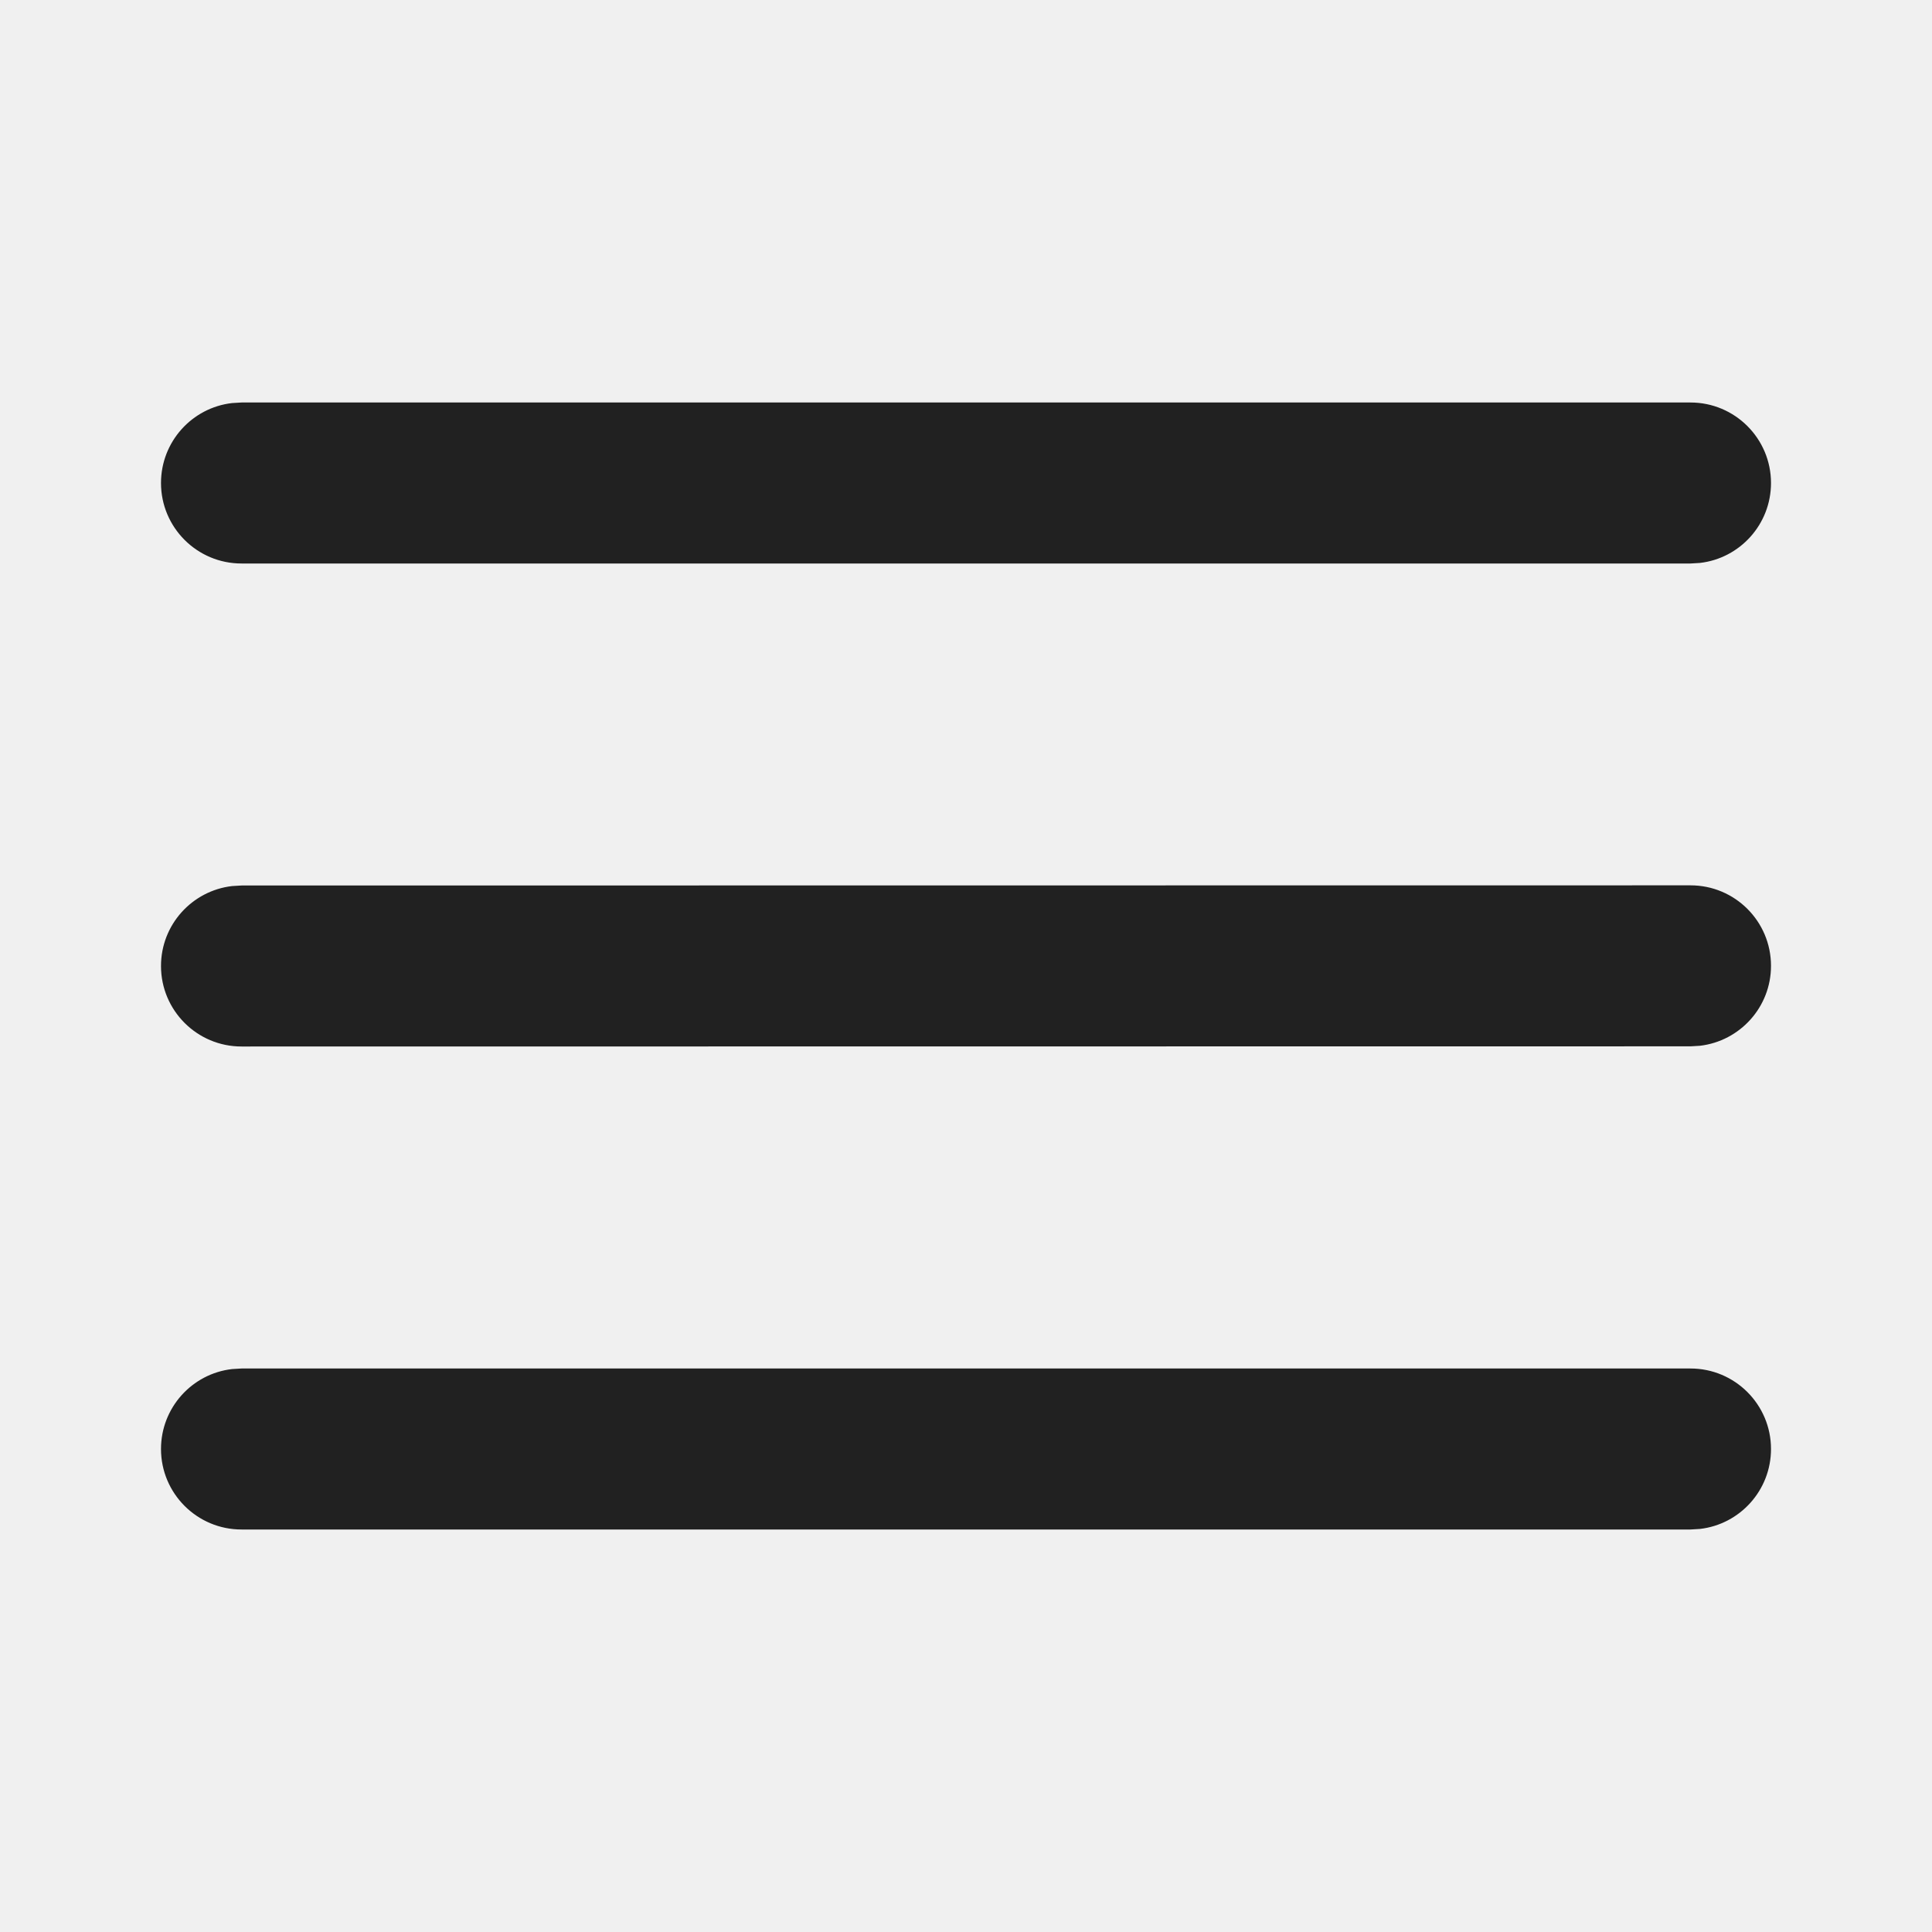
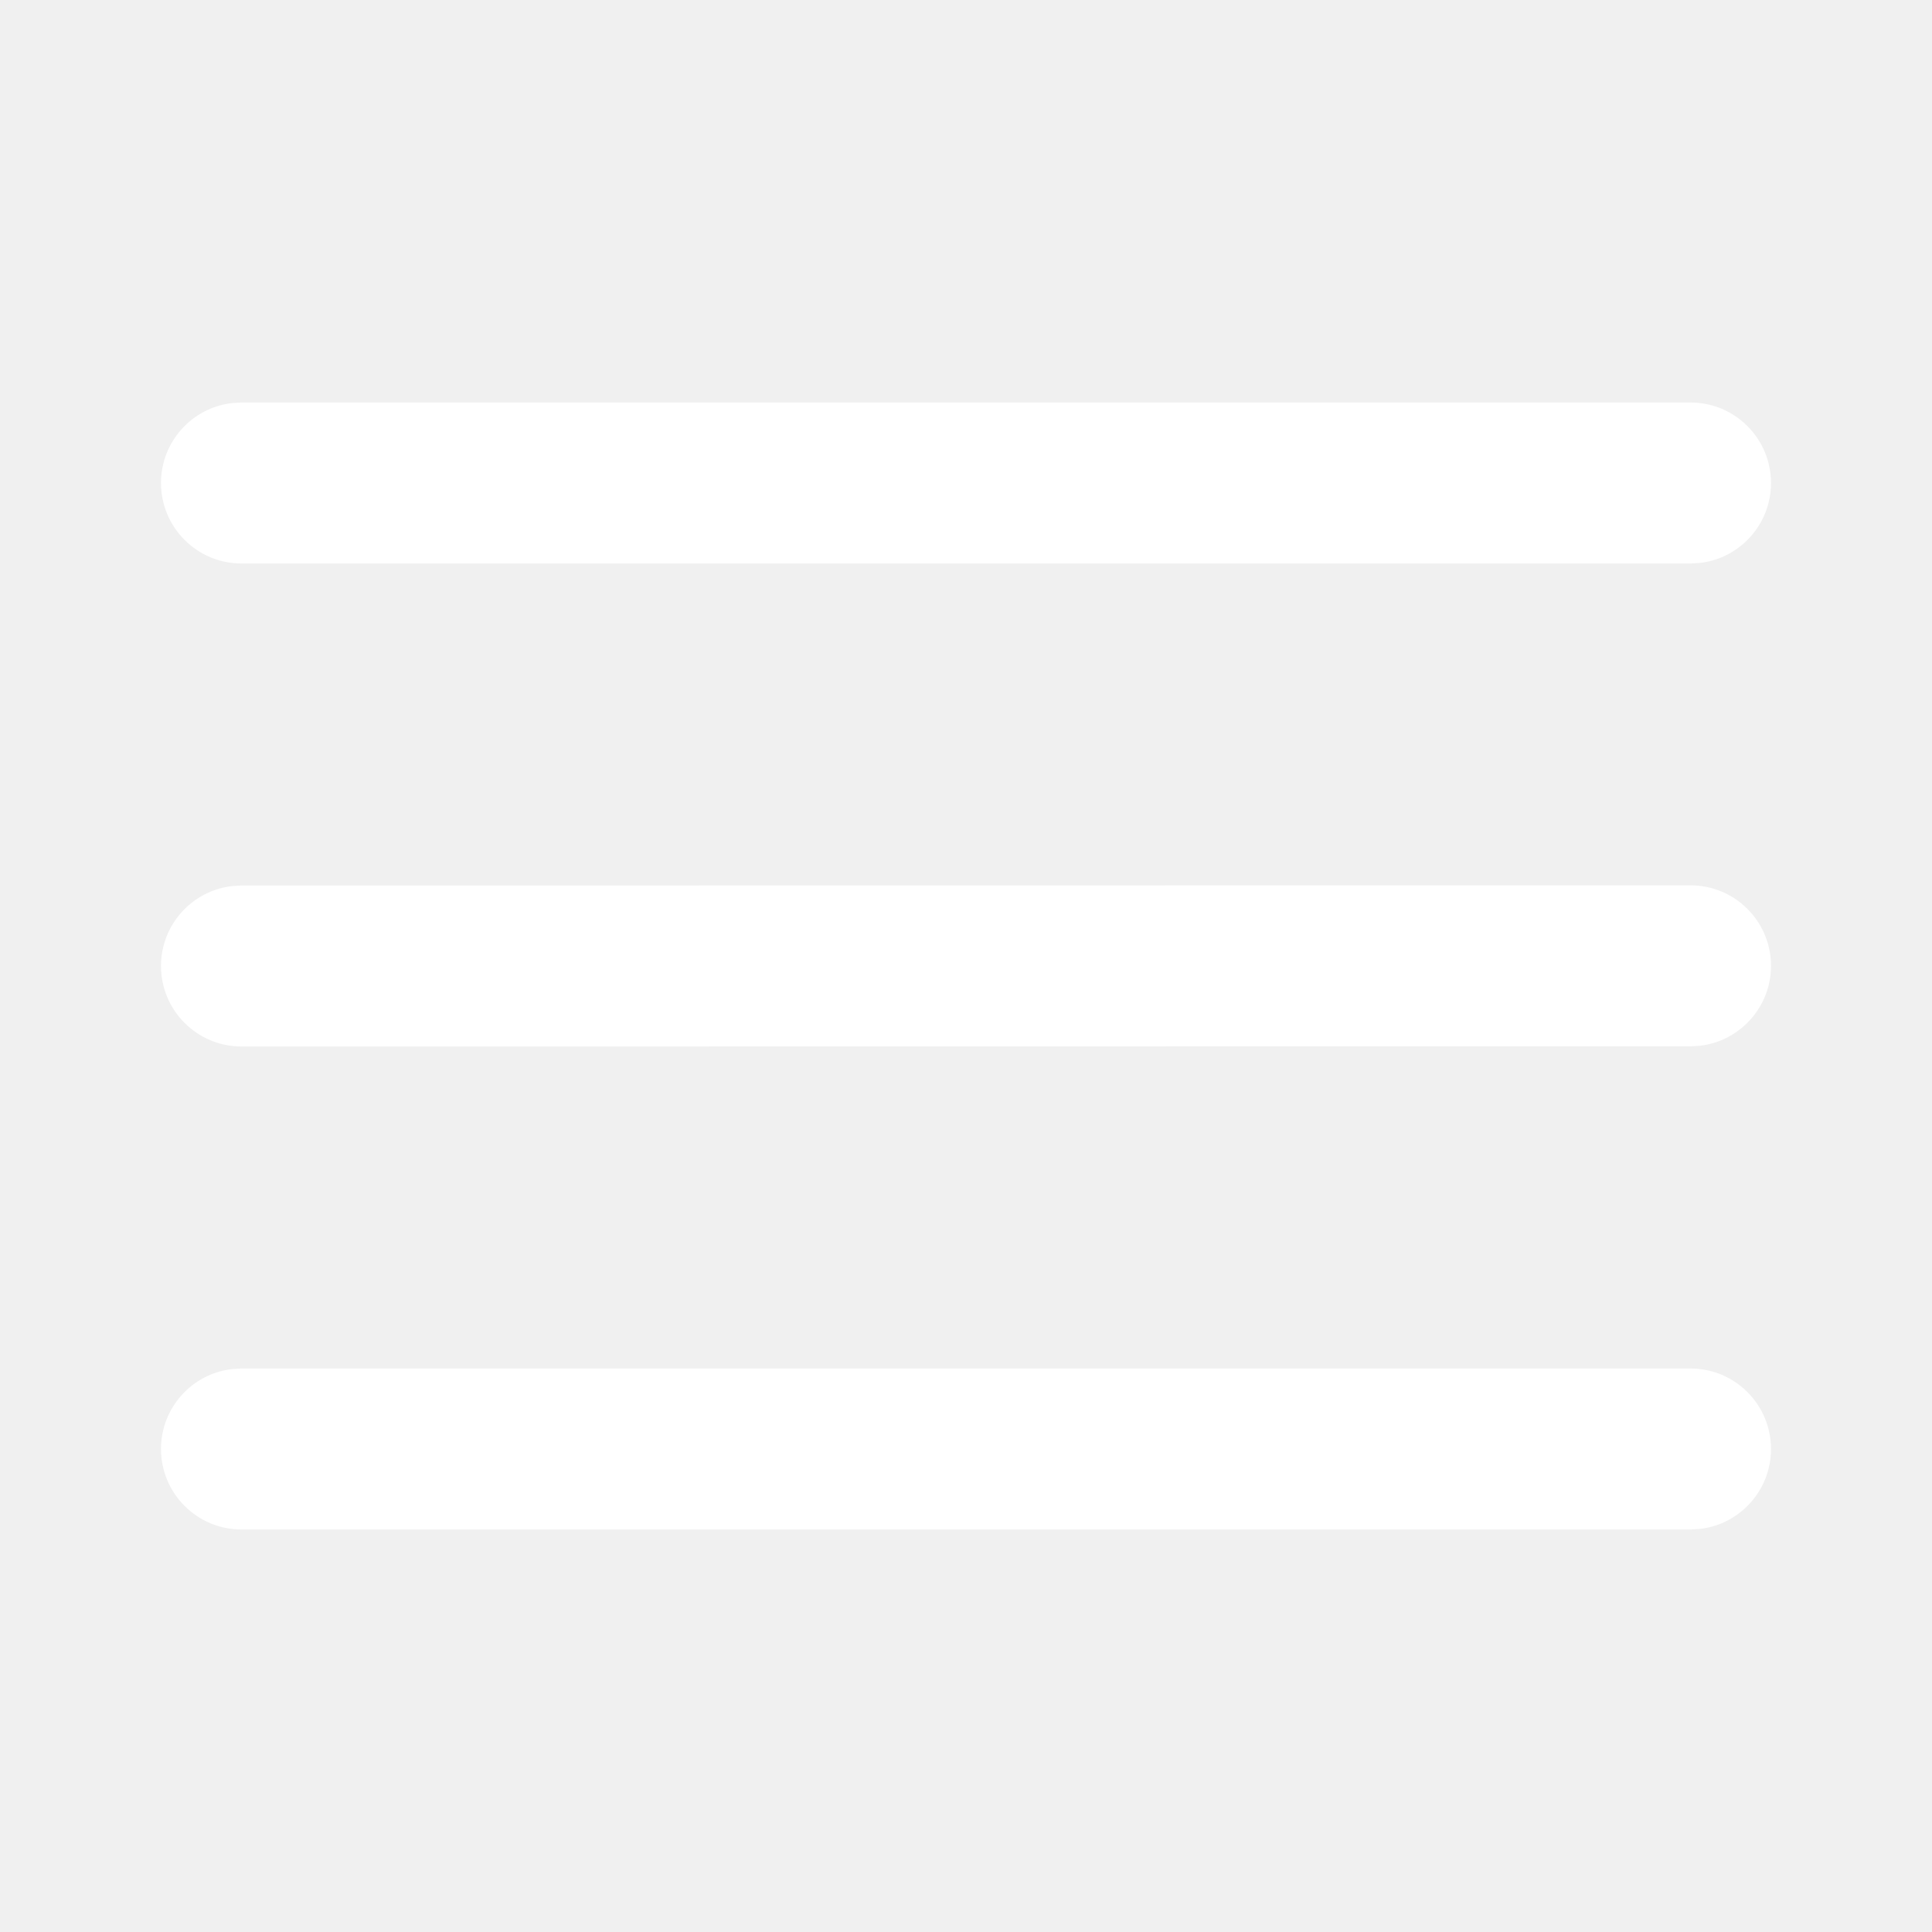
- <svg xmlns="http://www.w3.org/2000/svg" width="24px" height="24px" viewBox="0 0 24 24" version="1.1">
+ <svg xmlns="http://www.w3.org/2000/svg" viewBox="0 0 24 24" version="1.1">
  <g id="🔍-Product-Icons" stroke="none" stroke-width="1" fill="none" fill-rule="evenodd">
-     <g id="ic_fluent_navigation_24_filled" fill="#212121" fill-rule="nonzero">
+     <g id="ic_fluent_navigation_24_filled" fill="#fff" fill-rule="nonzero">
      <path d="M3,17 L21,17 C21.552,17 22,17.448 22,18 C22,18.513 21.614,18.936 21.117,18.993 L21,19 L3,19 C2.448,19 2,18.552 2,18 C2,17.487 2.386,17.064 2.883,17.007 L3,17 L21,17 L3,17 Z M3,11 L21,10.998 C21.552,10.998 22,11.445 22,11.998 C22,12.511 21.614,12.933 21.117,12.991 L21,12.998 L3,13 C2.448,13 2,12.552 2,12 C2,11.487 2.386,11.065 2.883,11.007 L3,11 L21,10.998 L3,11 Z M3,5 L21,5 C21.552,5 22,5.448 22,6 C22,6.513 21.614,6.936 21.117,6.993 L21,7 L3,7 C2.448,7 2,6.552 2,6 C2,5.487 2.386,5.064 2.883,5.007 L3,5 L21,5 L3,5 Z" id="🎨-Color" />
    </g>
  </g>
</svg>
